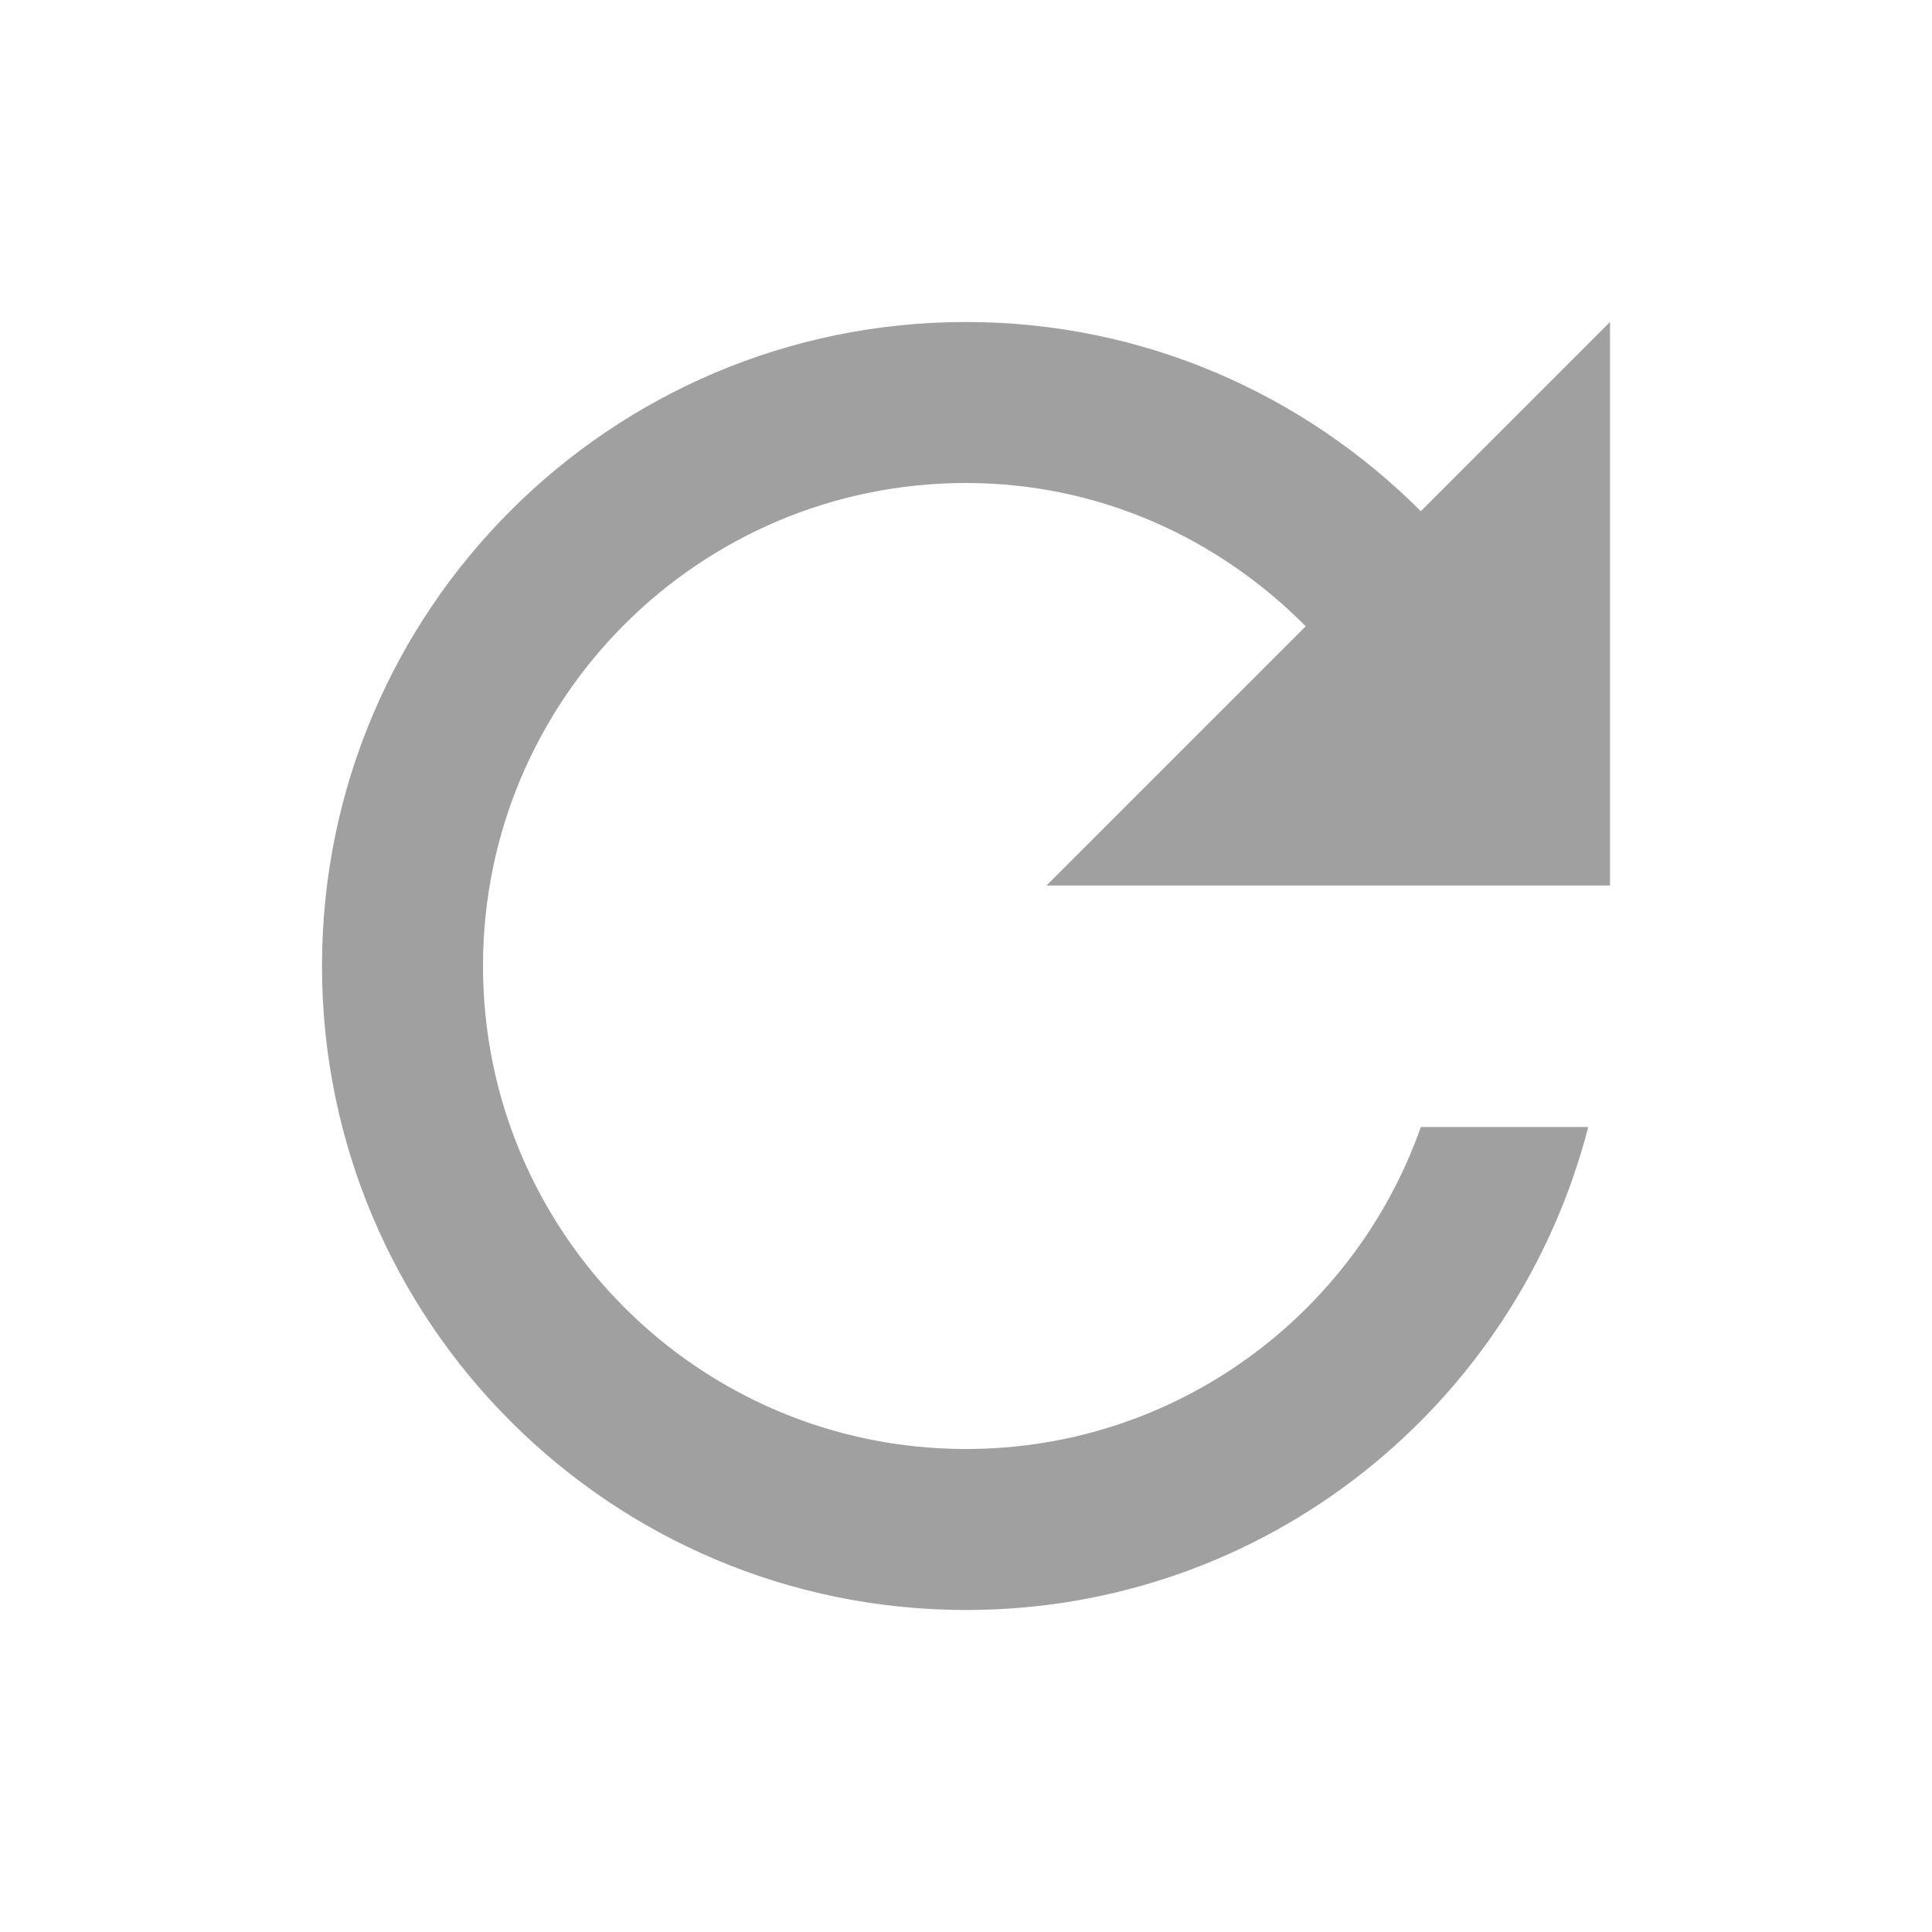
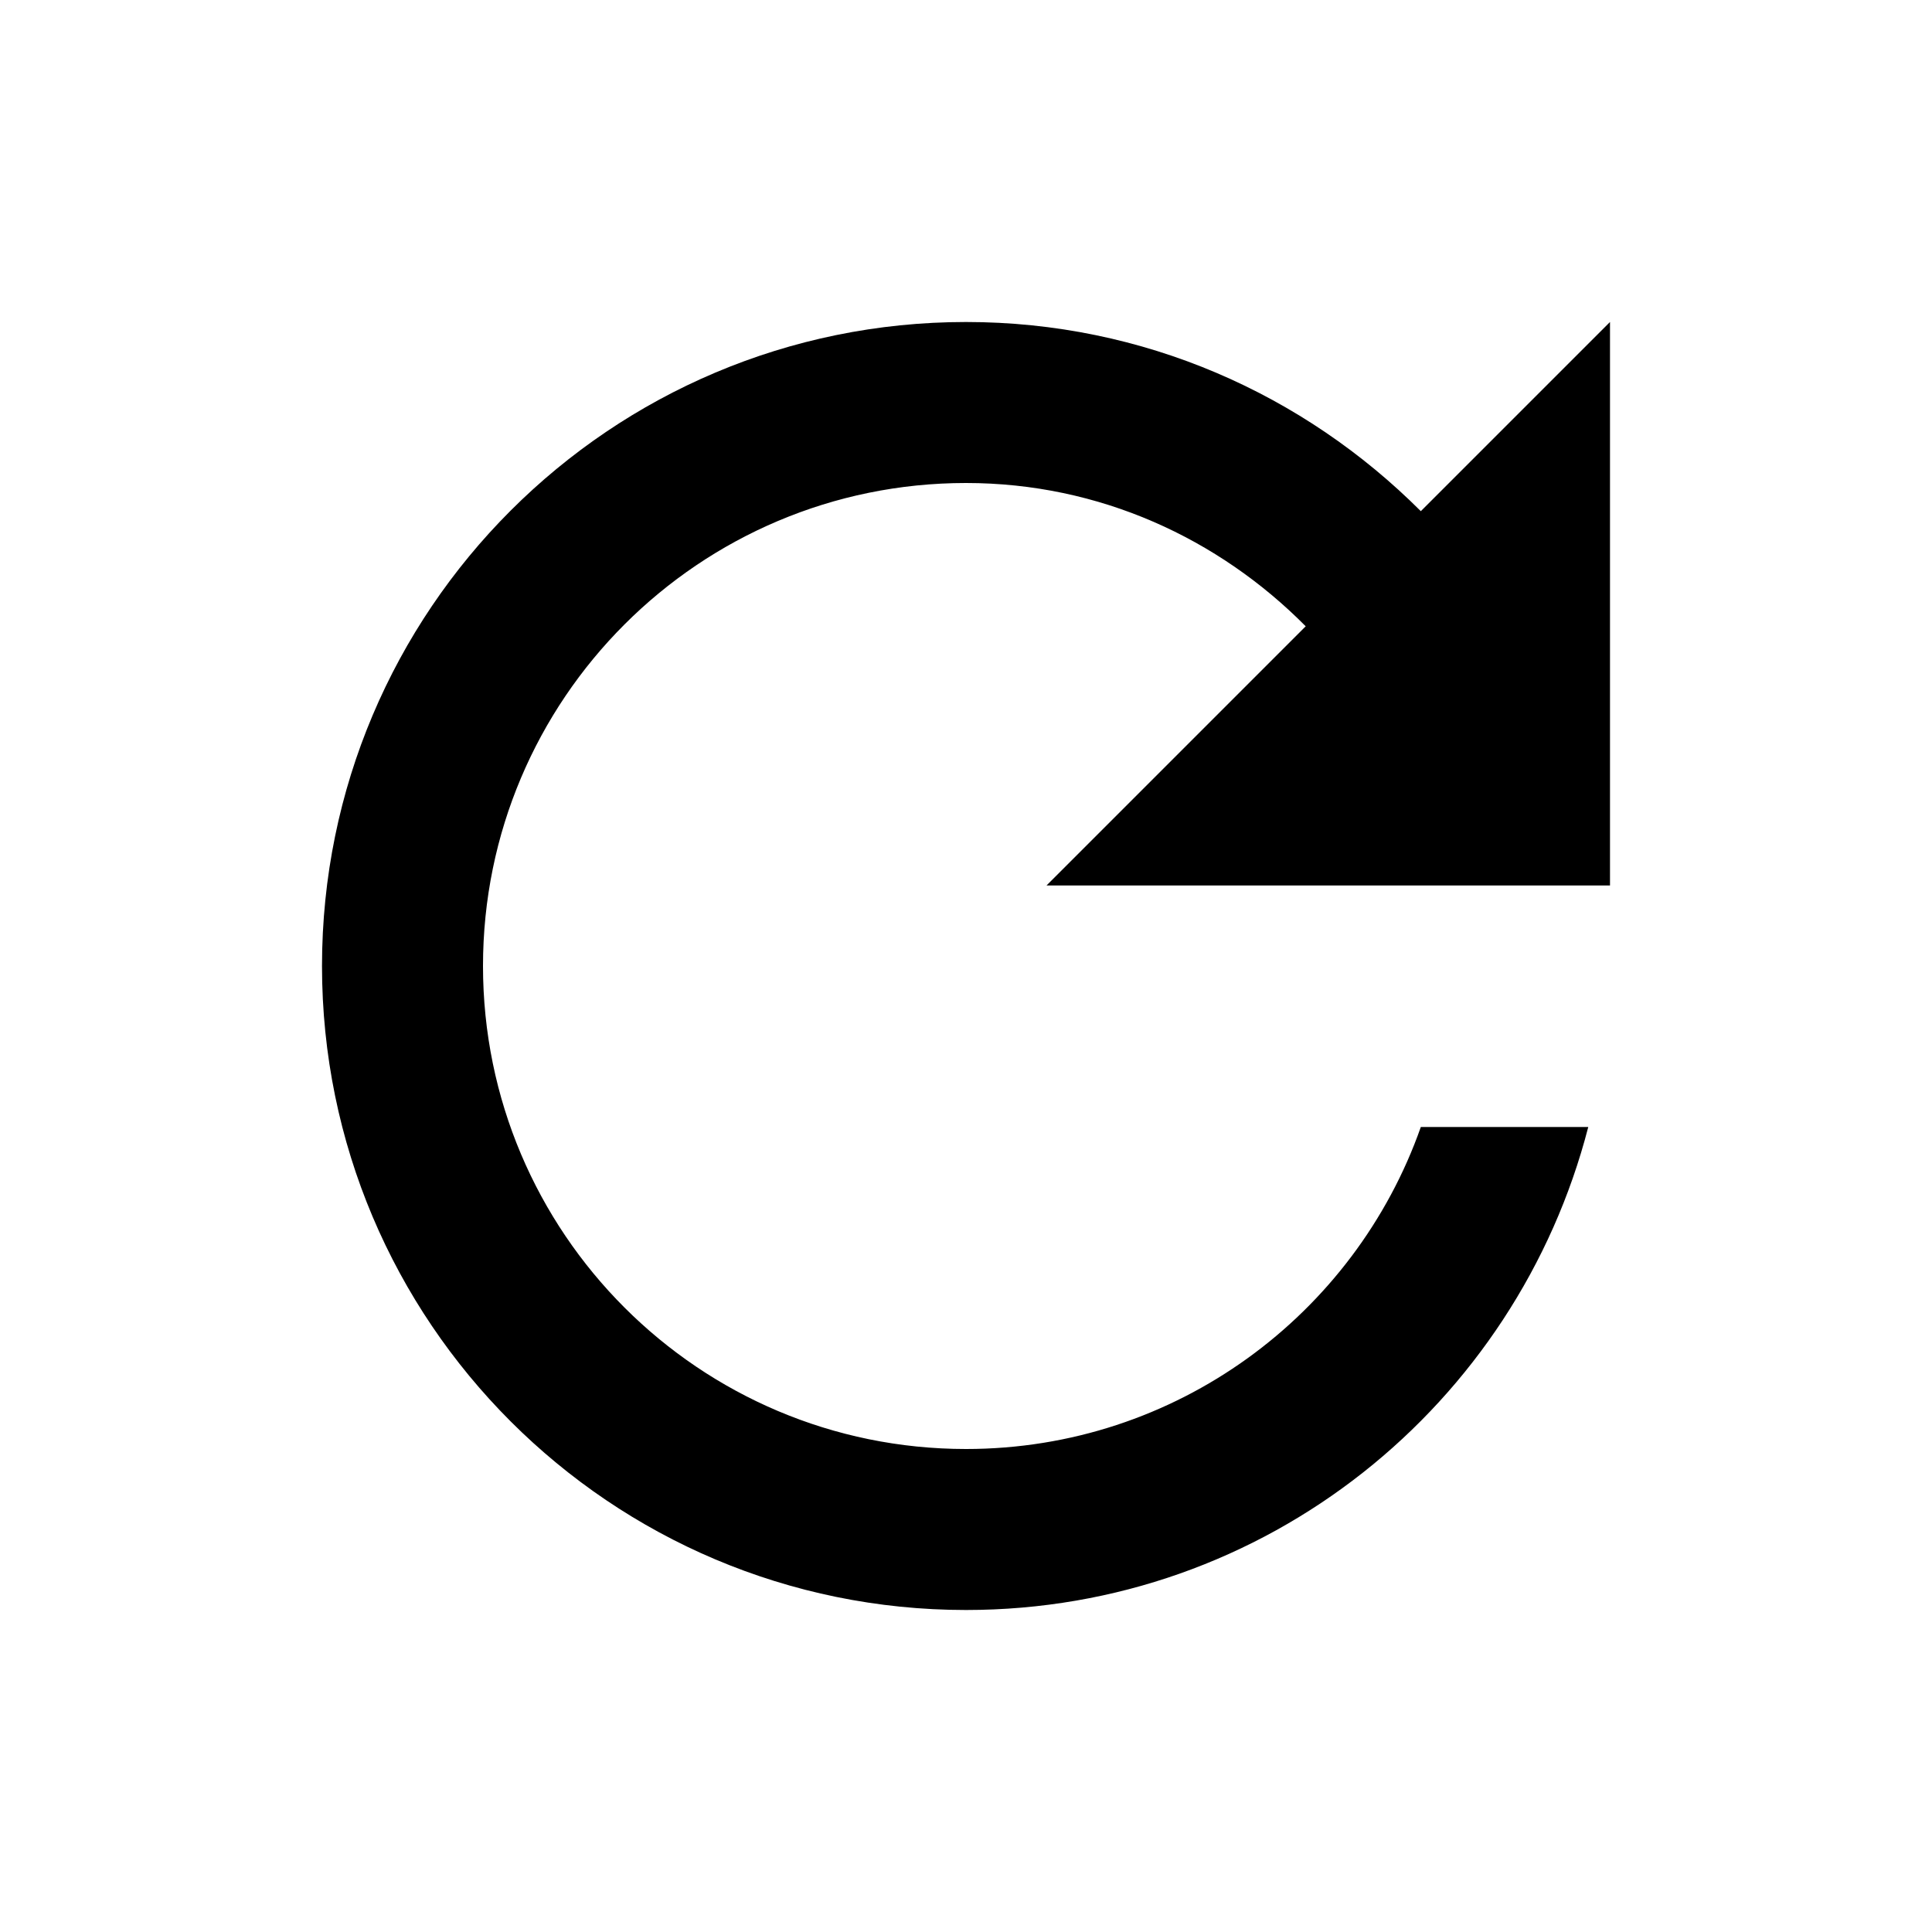
<svg xmlns="http://www.w3.org/2000/svg" viewBox="0 0 24 24" width="24" height="24">
-   <path fill="#a0a0a0" d="M17.65,6.35C16.2,4.9 14.21,4 12,4A8,8 0 0,0 4,12A8,8 0 0,0 12,20C15.73,20 18.84,17.45 19.73,14H17.65C16.83,16.33 14.61,18 12,18A6,6 0 0,1 6,12A6,6 0 0,1 12,6C13.66,6 15.14,6.69 16.22,7.78L13,11H20V4L17.65,6.35Z" />
+   <path fill="currentColor" d="M17.65,6.35C16.2,4.9 14.21,4 12,4A8,8 0 0,0 4,12A8,8 0 0,0 12,20C15.73,20 18.84,17.45 19.73,14H17.65C16.83,16.33 14.61,18 12,18A6,6 0 0,1 6,12A6,6 0 0,1 12,6C13.66,6 15.14,6.69 16.22,7.78L13,11H20V4L17.65,6.35Z" />
</svg>
